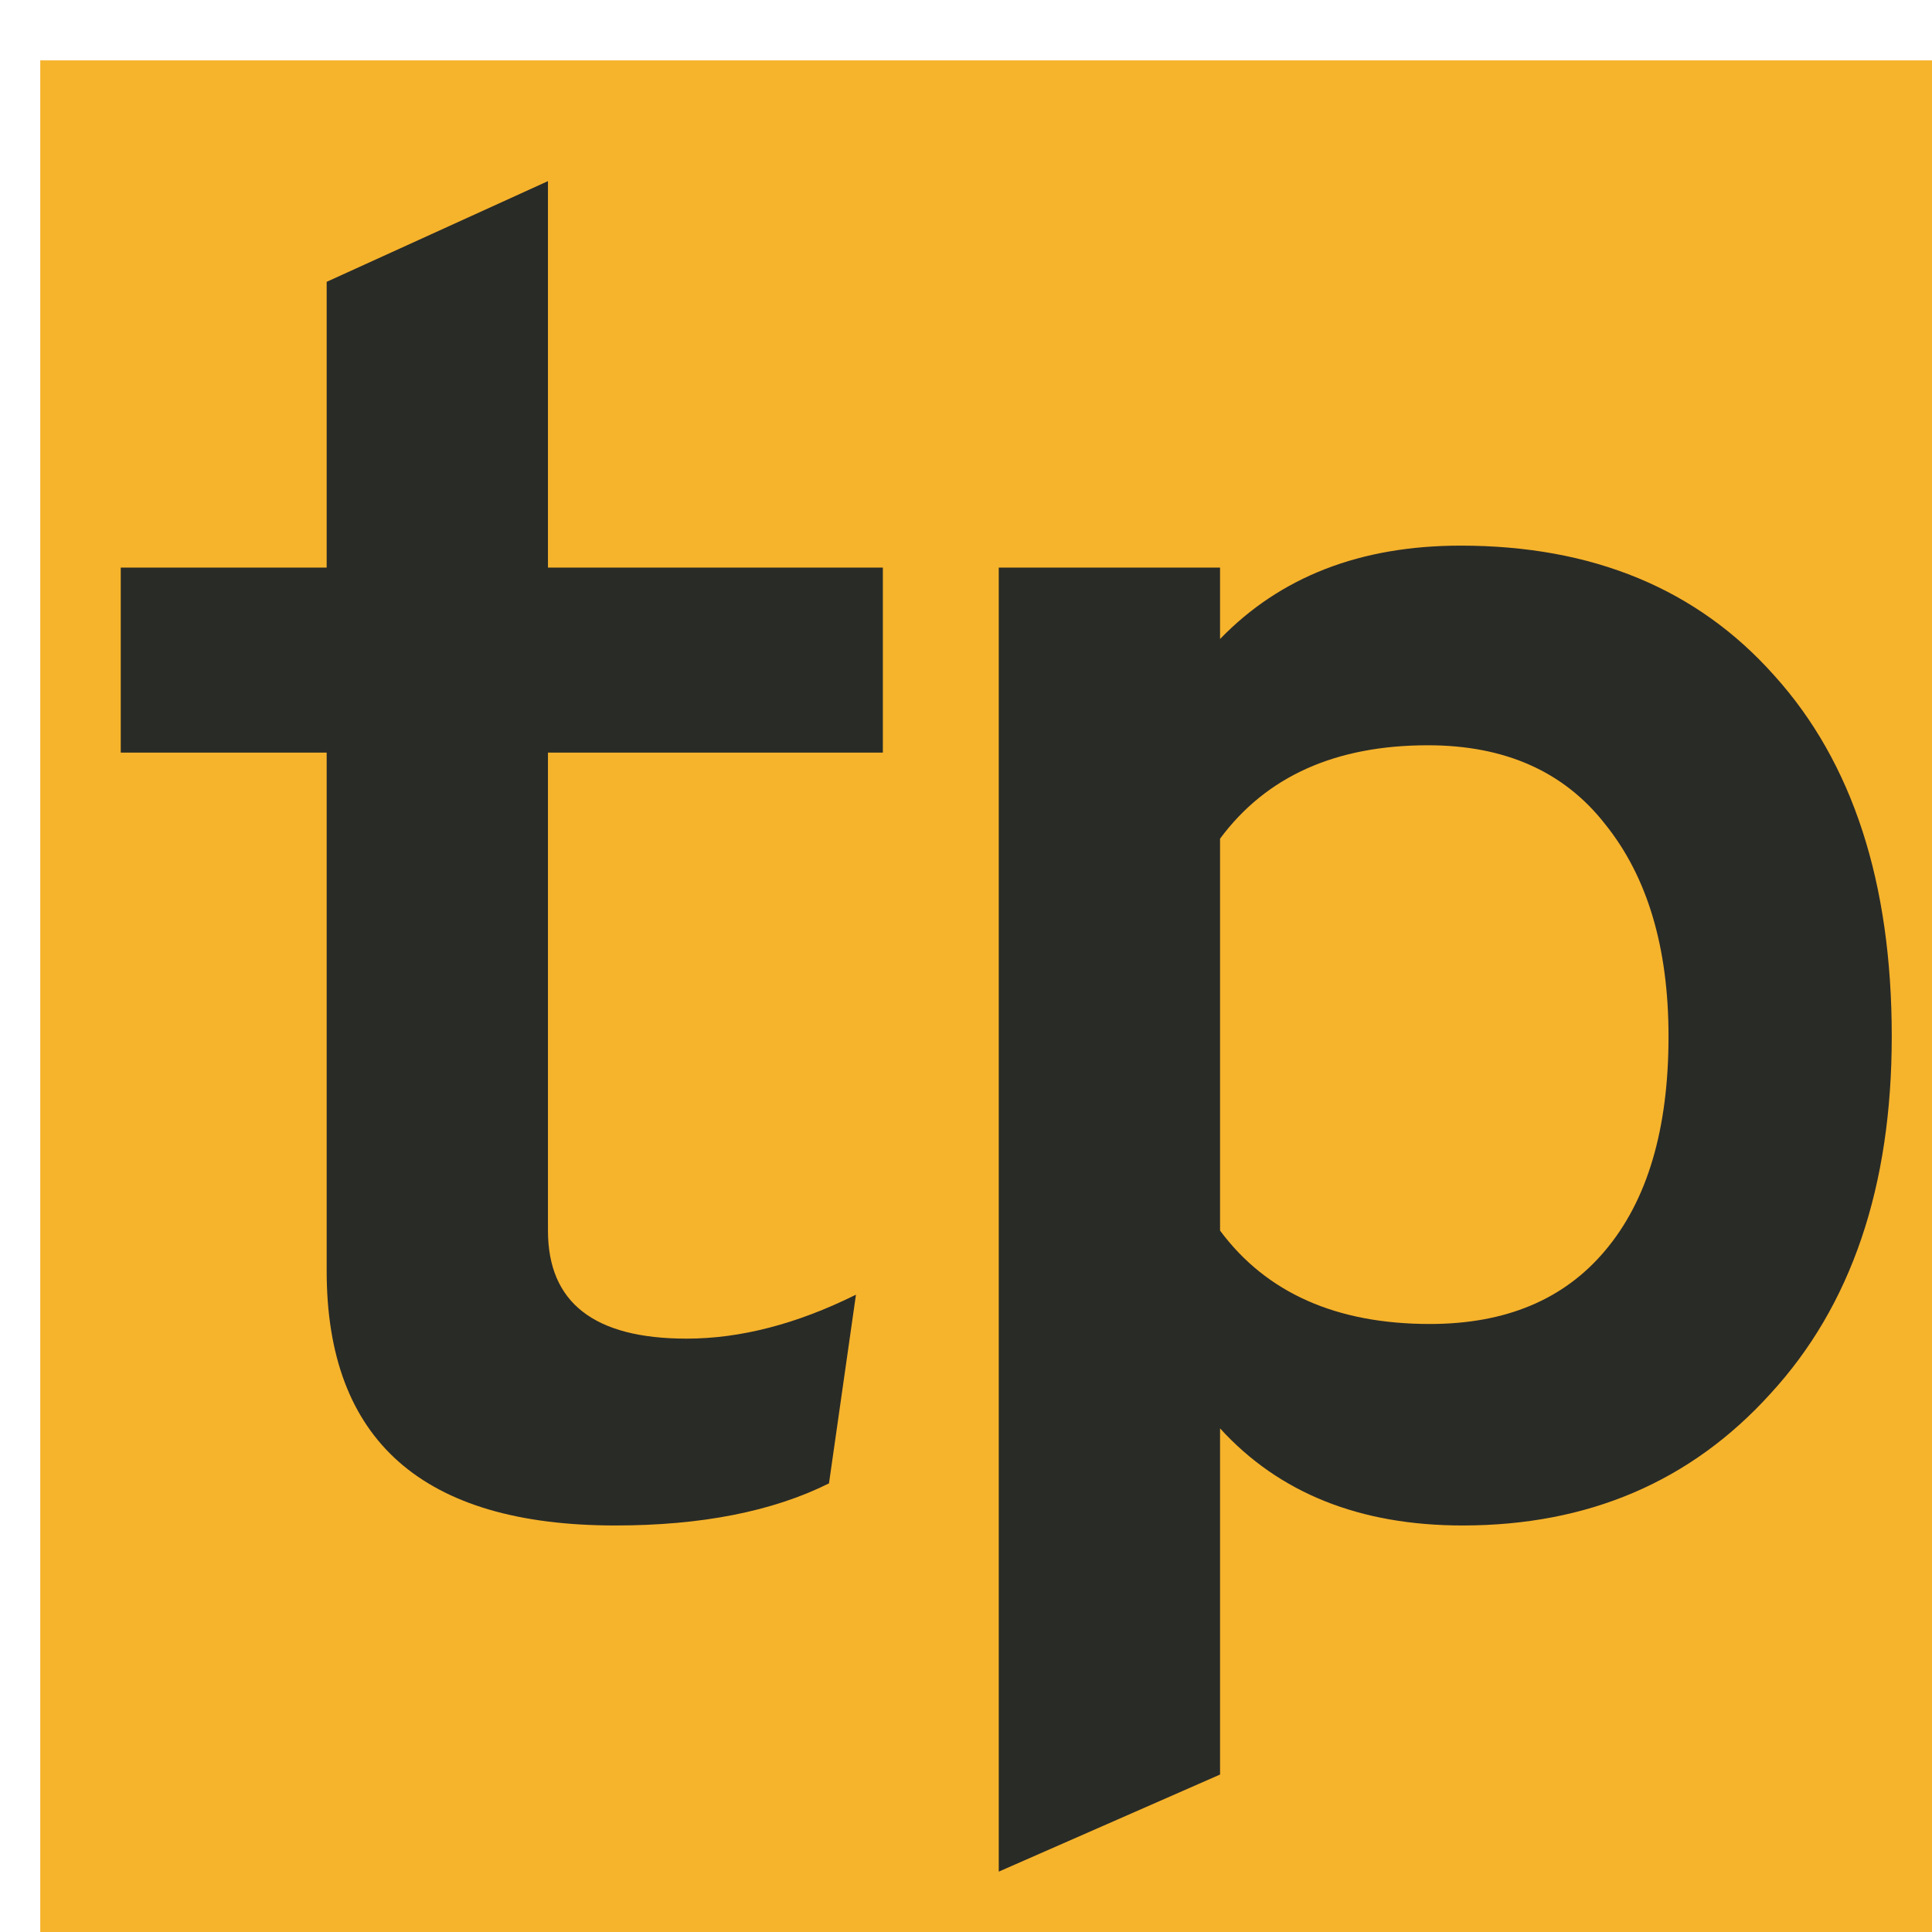
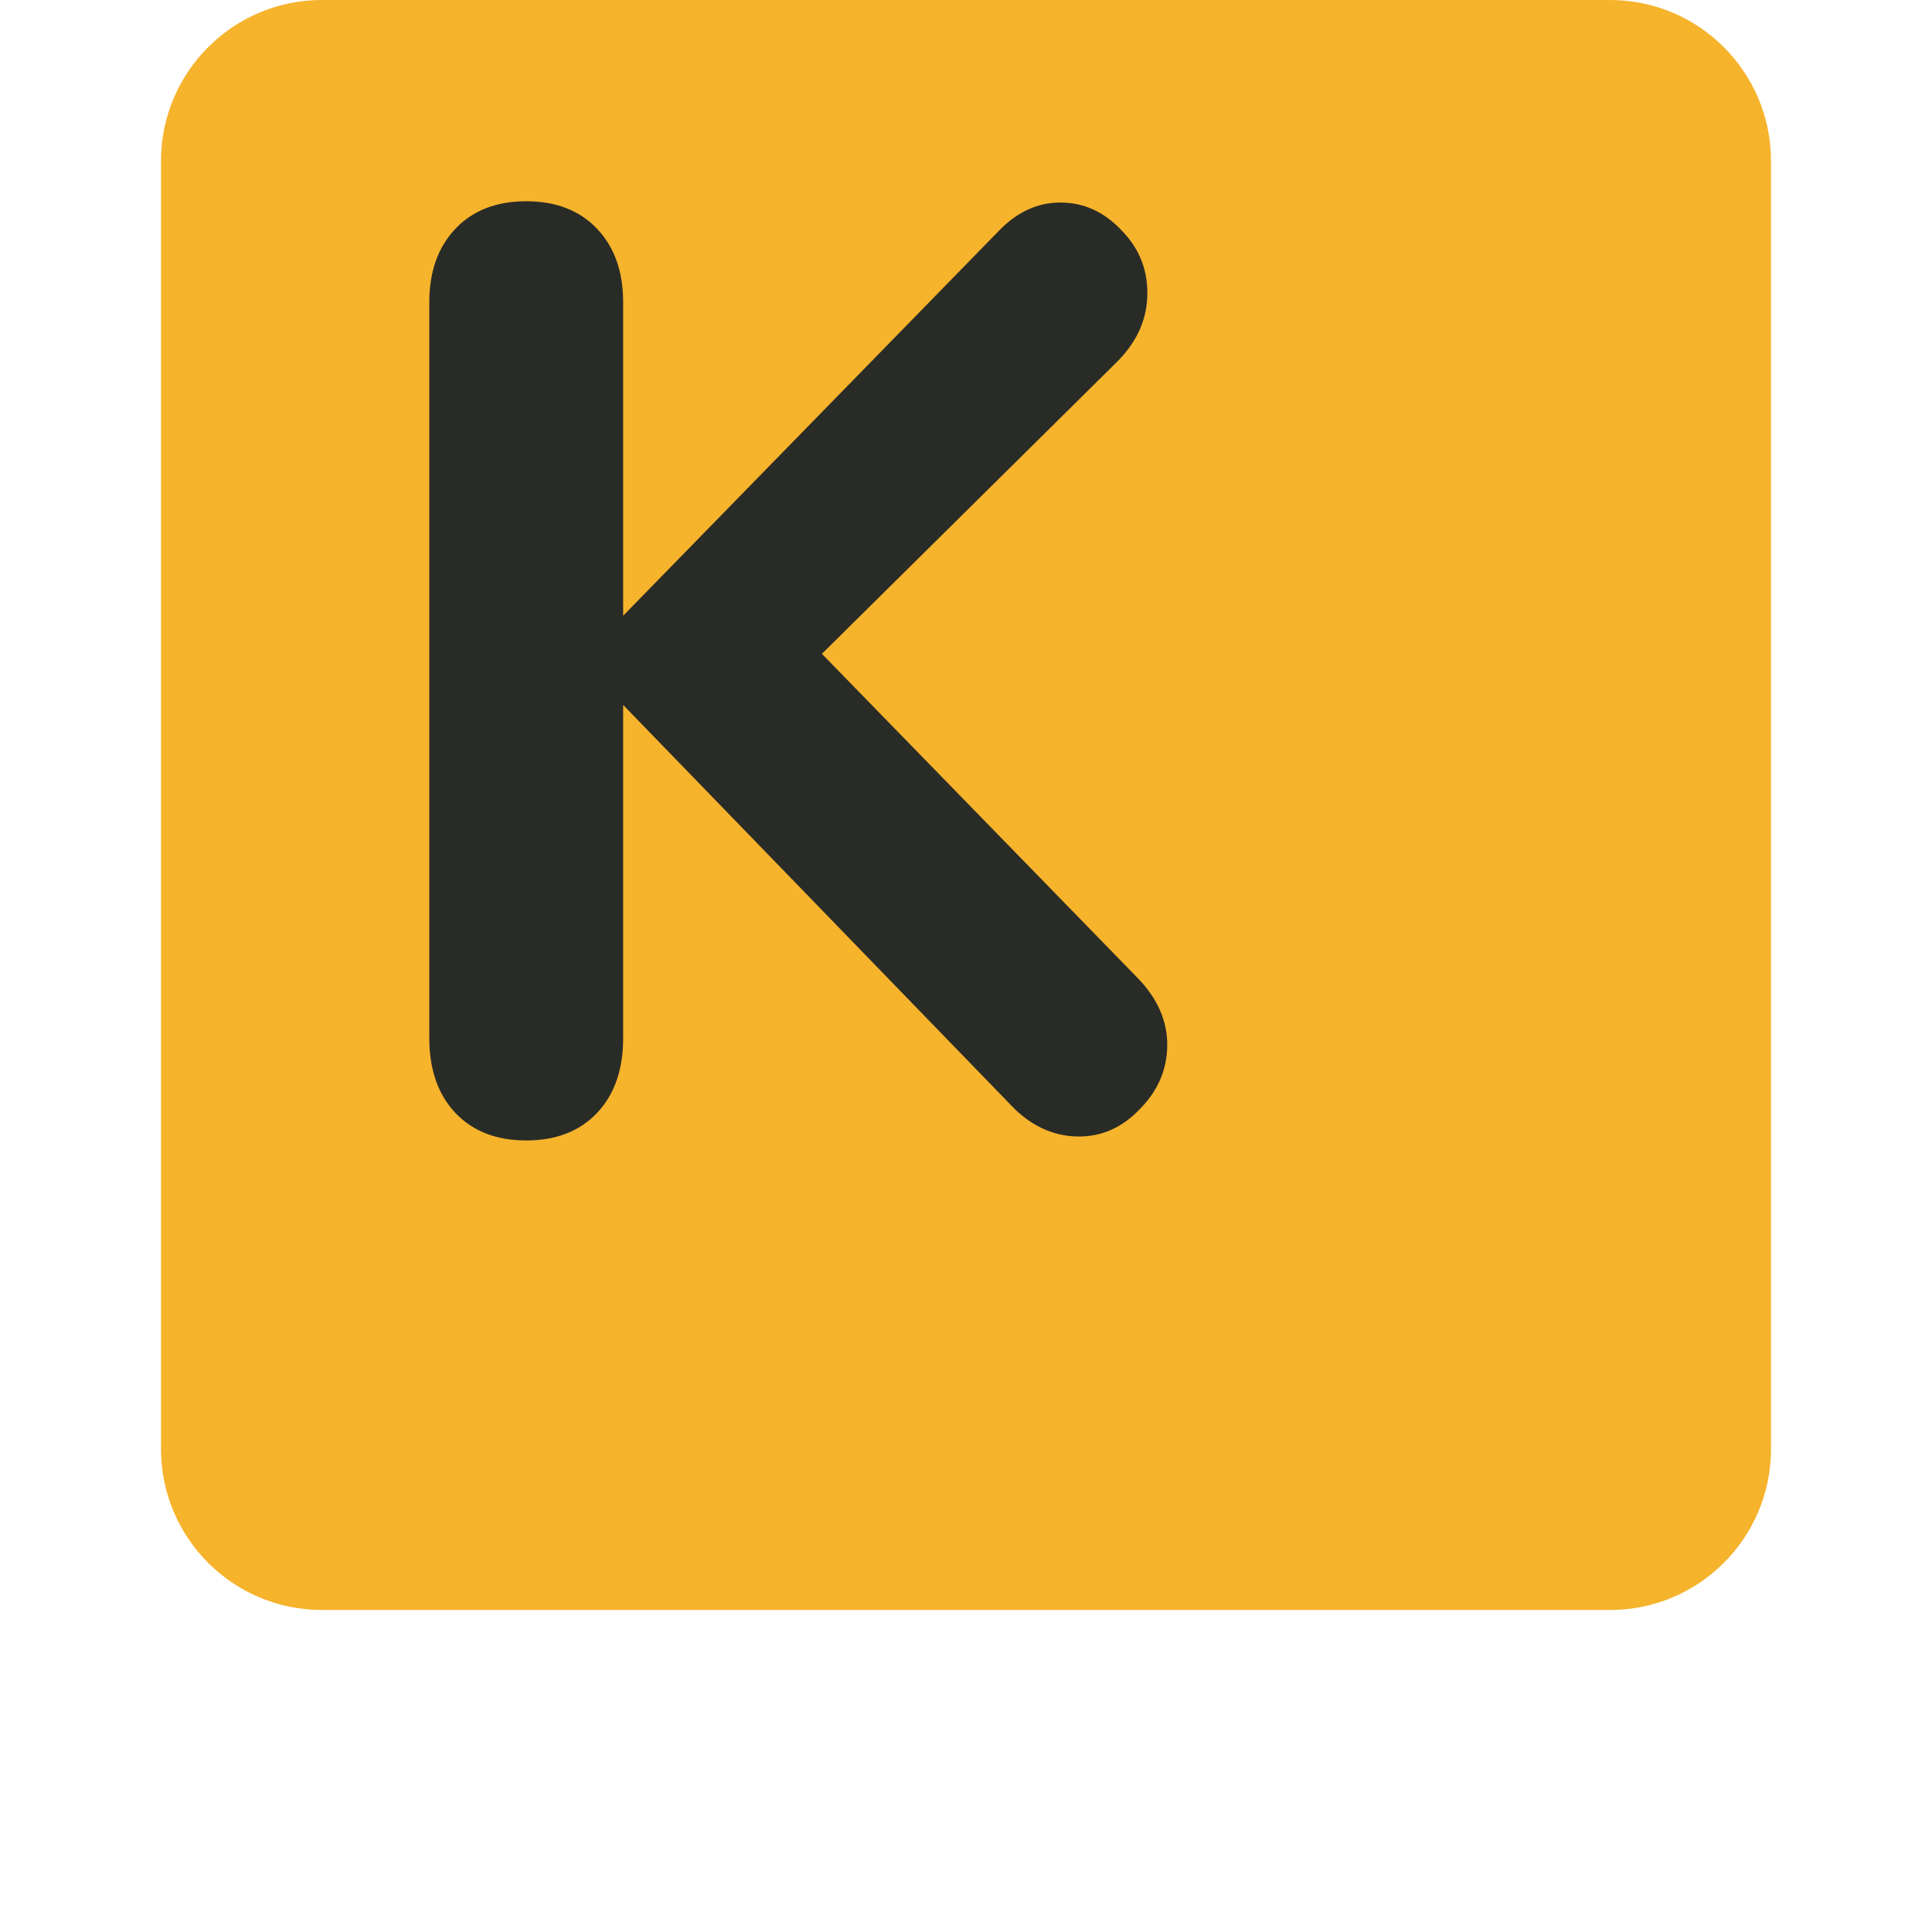
<svg xmlns="http://www.w3.org/2000/svg" viewBox="0 0 24 24" fill="none">
-   <rect fill="hsl(40, 92%, 57%)" x="0.5" y="0.75" width="24" height="24" />
-   <path fill="hsl(90, 5%, 16%)" d="M7.644 18.95C5.253 18.95 4.058 17.896 4.058 15.787V9.349H1.5V7.051H4.058V3.501L6.807 2.25V7.051H10.967V9.349H6.807V15.287C6.807 16.182 7.381 16.629 8.529 16.629C9.198 16.629 9.9 16.447 10.633 16.083L10.298 18.427C9.597 18.776 8.712 18.95 7.644 18.95Z" />
-   <path fill="hsl(90, 5%, 16%)" d="M12.407 23.25V7.051H15.156V7.938C15.905 7.164 16.901 6.778 18.145 6.778C19.786 6.778 21.085 7.316 22.042 8.393C23.014 9.47 23.5 10.964 23.5 12.875C23.5 14.741 22.998 16.22 21.994 17.312C21.006 18.404 19.731 18.95 18.169 18.95C16.893 18.95 15.889 18.548 15.156 17.744V22.044L12.407 23.25ZM17.762 16.447C18.703 16.447 19.428 16.144 19.938 15.537C20.464 14.915 20.727 14.028 20.727 12.875C20.727 11.768 20.464 10.888 19.938 10.236C19.428 9.584 18.695 9.258 17.738 9.258C16.591 9.258 15.73 9.644 15.156 10.418V15.287C15.73 16.06 16.599 16.447 17.762 16.447Z" />
+   <rect fill="hsl(40, 92%, NaN)" width="24" height="24" rx="2" />
+   <rect fill="hsl(40, 92%, 57%)" x="2" width="20" height="20" rx="2" />
+   <path fill="hsl(90, 5%, NaN)" d="M14.145 13.162C14.382 13.412 14.5 13.684 14.5 13.977C14.5 14.281 14.387 14.547 14.161 14.776C13.944 15.004 13.692 15.118 13.404 15.118C13.075 15.118 12.782 14.977 12.525 14.694L7.741 9.757V13.896C7.741 14.287 7.633 14.596 7.417 14.825C7.201 15.053 6.907 15.167 6.537 15.167C6.167 15.167 5.873 15.053 5.657 14.825C5.441 14.596 5.333 14.287 5.333 13.896V4.755C5.333 4.374 5.441 4.07 5.657 3.842C5.873 3.614 6.167 3.5 6.537 3.5C6.907 3.5 7.201 3.614 7.417 3.842C7.633 4.07 7.741 4.374 7.741 4.755V8.649L12.401 3.875C12.628 3.636 12.885 3.516 13.173 3.516C13.461 3.516 13.713 3.63 13.929 3.858C14.145 4.076 14.253 4.336 14.253 4.641C14.253 4.956 14.13 5.238 13.883 5.488L10.21 9.122L14.145 13.162Z" />
+   <path fill="hsl(90, 5%, 16%)" d="M14.145 12.162C14.382 12.412 14.5 12.684 14.5 12.977C14.5 13.281 14.387 13.547 14.161 13.776C13.944 14.004 13.692 14.118 13.404 14.118C13.075 14.118 12.782 13.977 12.525 13.694L7.741 8.757V12.896C7.741 13.287 7.633 13.596 7.417 13.825C7.201 14.053 6.907 14.167 6.537 14.167C6.167 14.167 5.873 14.053 5.657 13.825C5.441 13.596 5.333 13.287 5.333 12.896V3.755C5.333 3.374 5.441 3.07 5.657 2.842C5.873 2.614 6.167 2.5 6.537 2.5C6.907 2.5 7.201 2.614 7.417 2.842C7.633 3.07 7.741 3.374 7.741 3.755V7.649L12.401 2.875C12.628 2.636 12.885 2.516 13.173 2.516C13.461 2.516 13.713 2.63 13.929 2.858C14.145 3.076 14.253 3.336 14.253 3.641C14.253 3.956 14.13 4.238 13.883 4.488L10.21 8.122L14.145 12.162Z" />
</svg>
